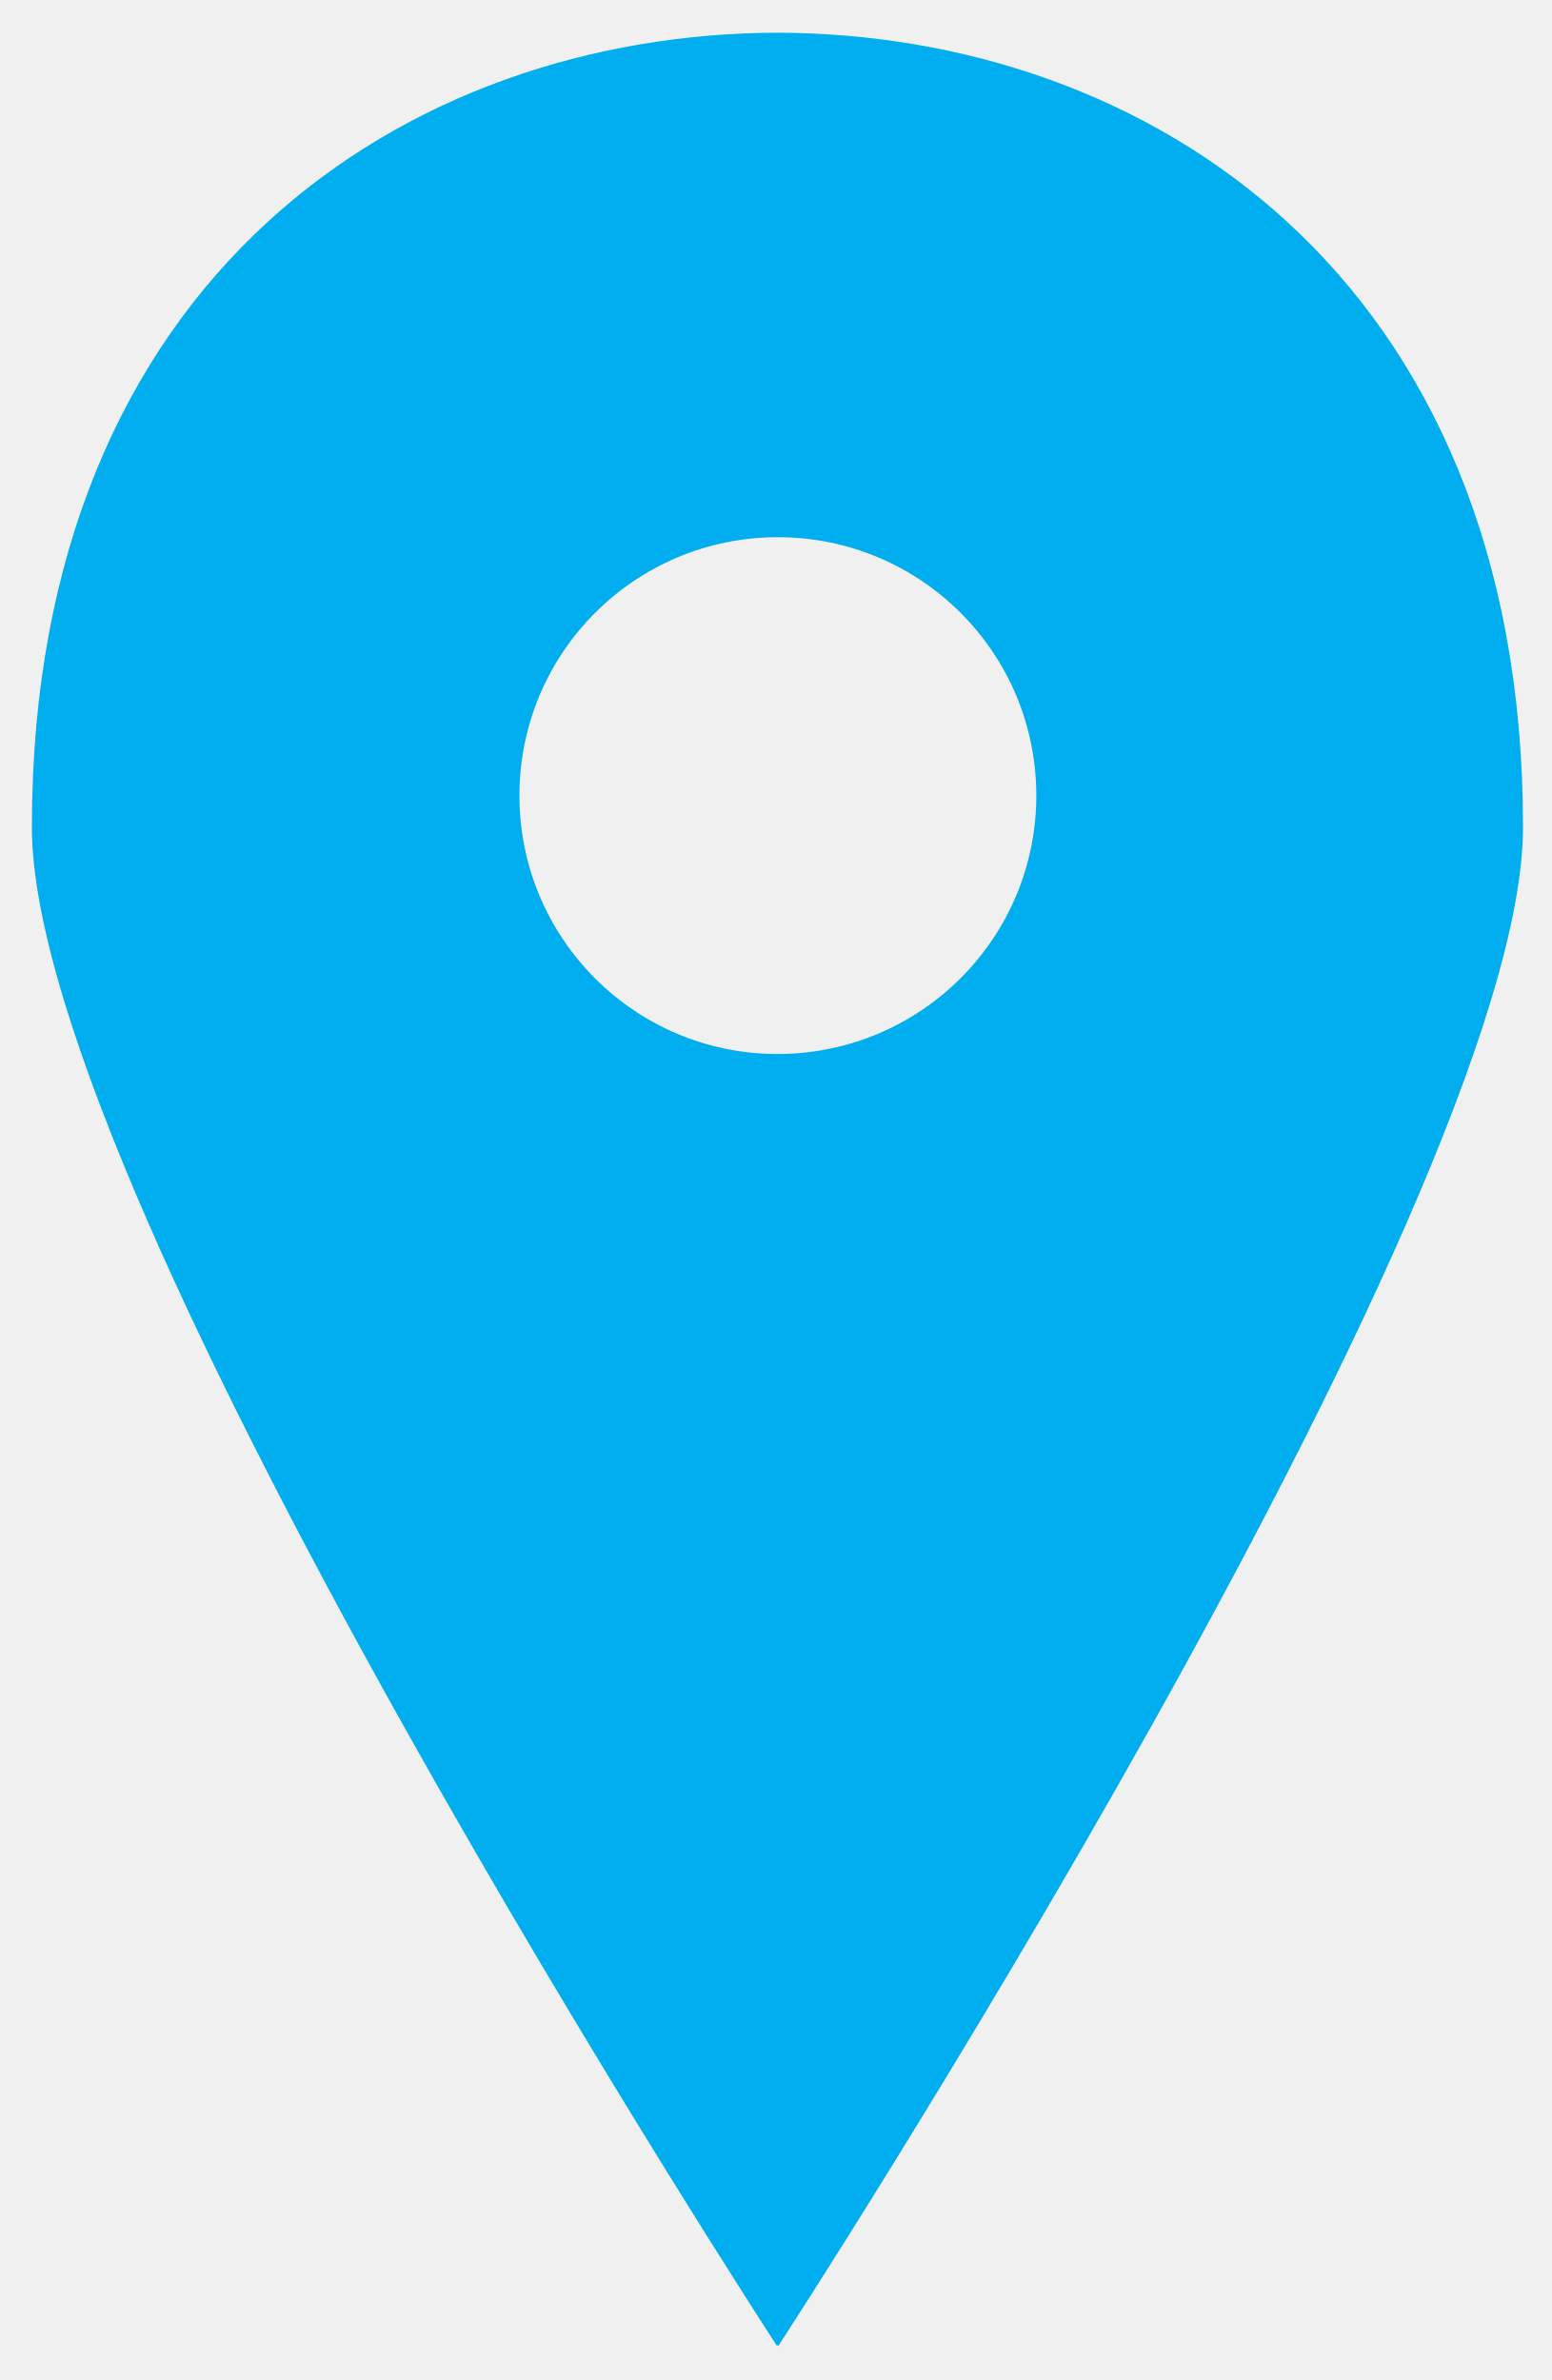
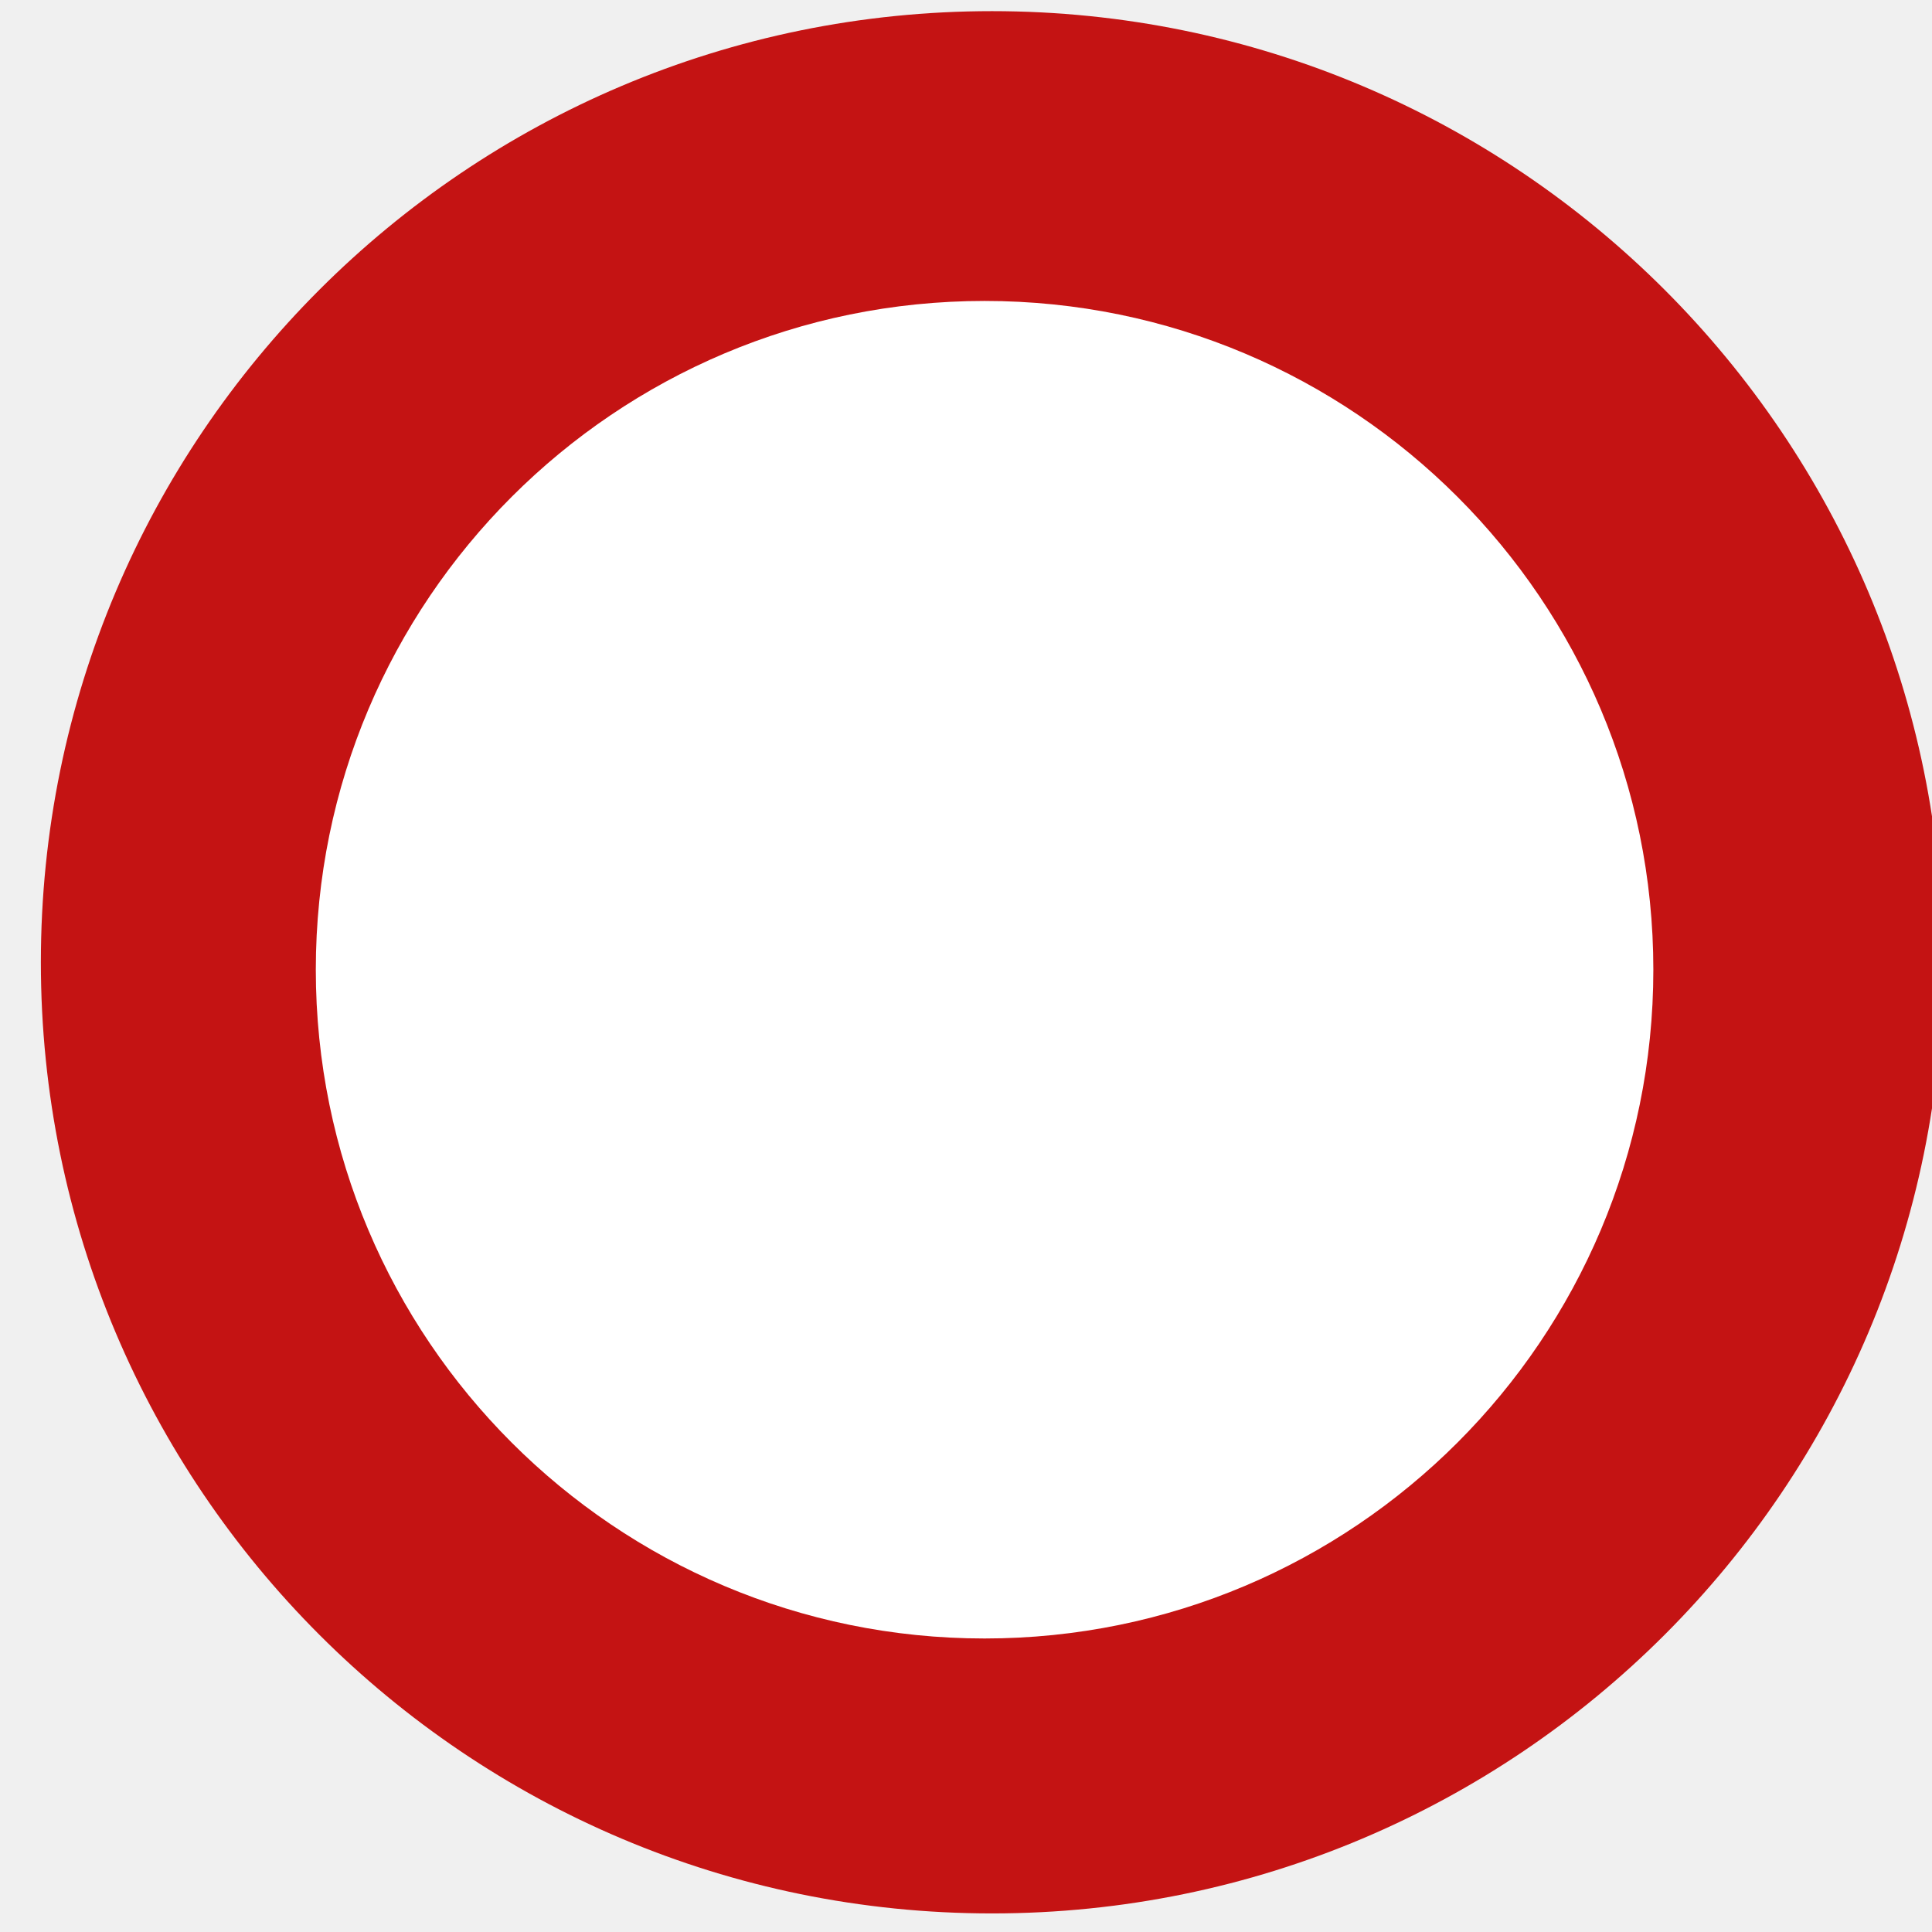
- <svg xmlns="http://www.w3.org/2000/svg" version="1.1" id="Layer_1" x="0px" y="0px" viewBox="0 0 365 560" enable-background="new 0 0 365 560" xml:space="preserve">
+ <svg xmlns="http://www.w3.org/2000/svg" width="130" height="130">
  <g>
-     <path fill="#00AEEF" d="M182.9,551.7c0,0.1,0.2,0.3,0.2,0.3S358.3,283,358.3,194.6c0-130.1-88.8-186.7-175.4-186.9   C96.3,7.9,7.5,64.5,7.5,194.6c0,88.4,175.3,357.4,175.3,357.4S182.9,551.7,182.9,551.7z M122.2,187.2c0-33.6,27.2-60.8,60.8-60.8   c33.6,0,60.8,27.2,60.8,60.8S216.5,248,182.9,248C149.4,248,122.2,220.8,122.2,187.2z" />
+     <rect fill="none" id="canvas_background" height="132" width="132" y="-1" x="-1" />
+   </g>
+   <g>
+     <ellipse ry="64" rx="64" id="svg_1" cy="64.75" cx="66.75" stroke-width="1.5" fill="#c41313" />
+     <ellipse ry="45" rx="45" id="svg_3" cy="65.25" cx="66.25" stroke-width="1.5" fill="#ffffff" />
  </g>
</svg>
